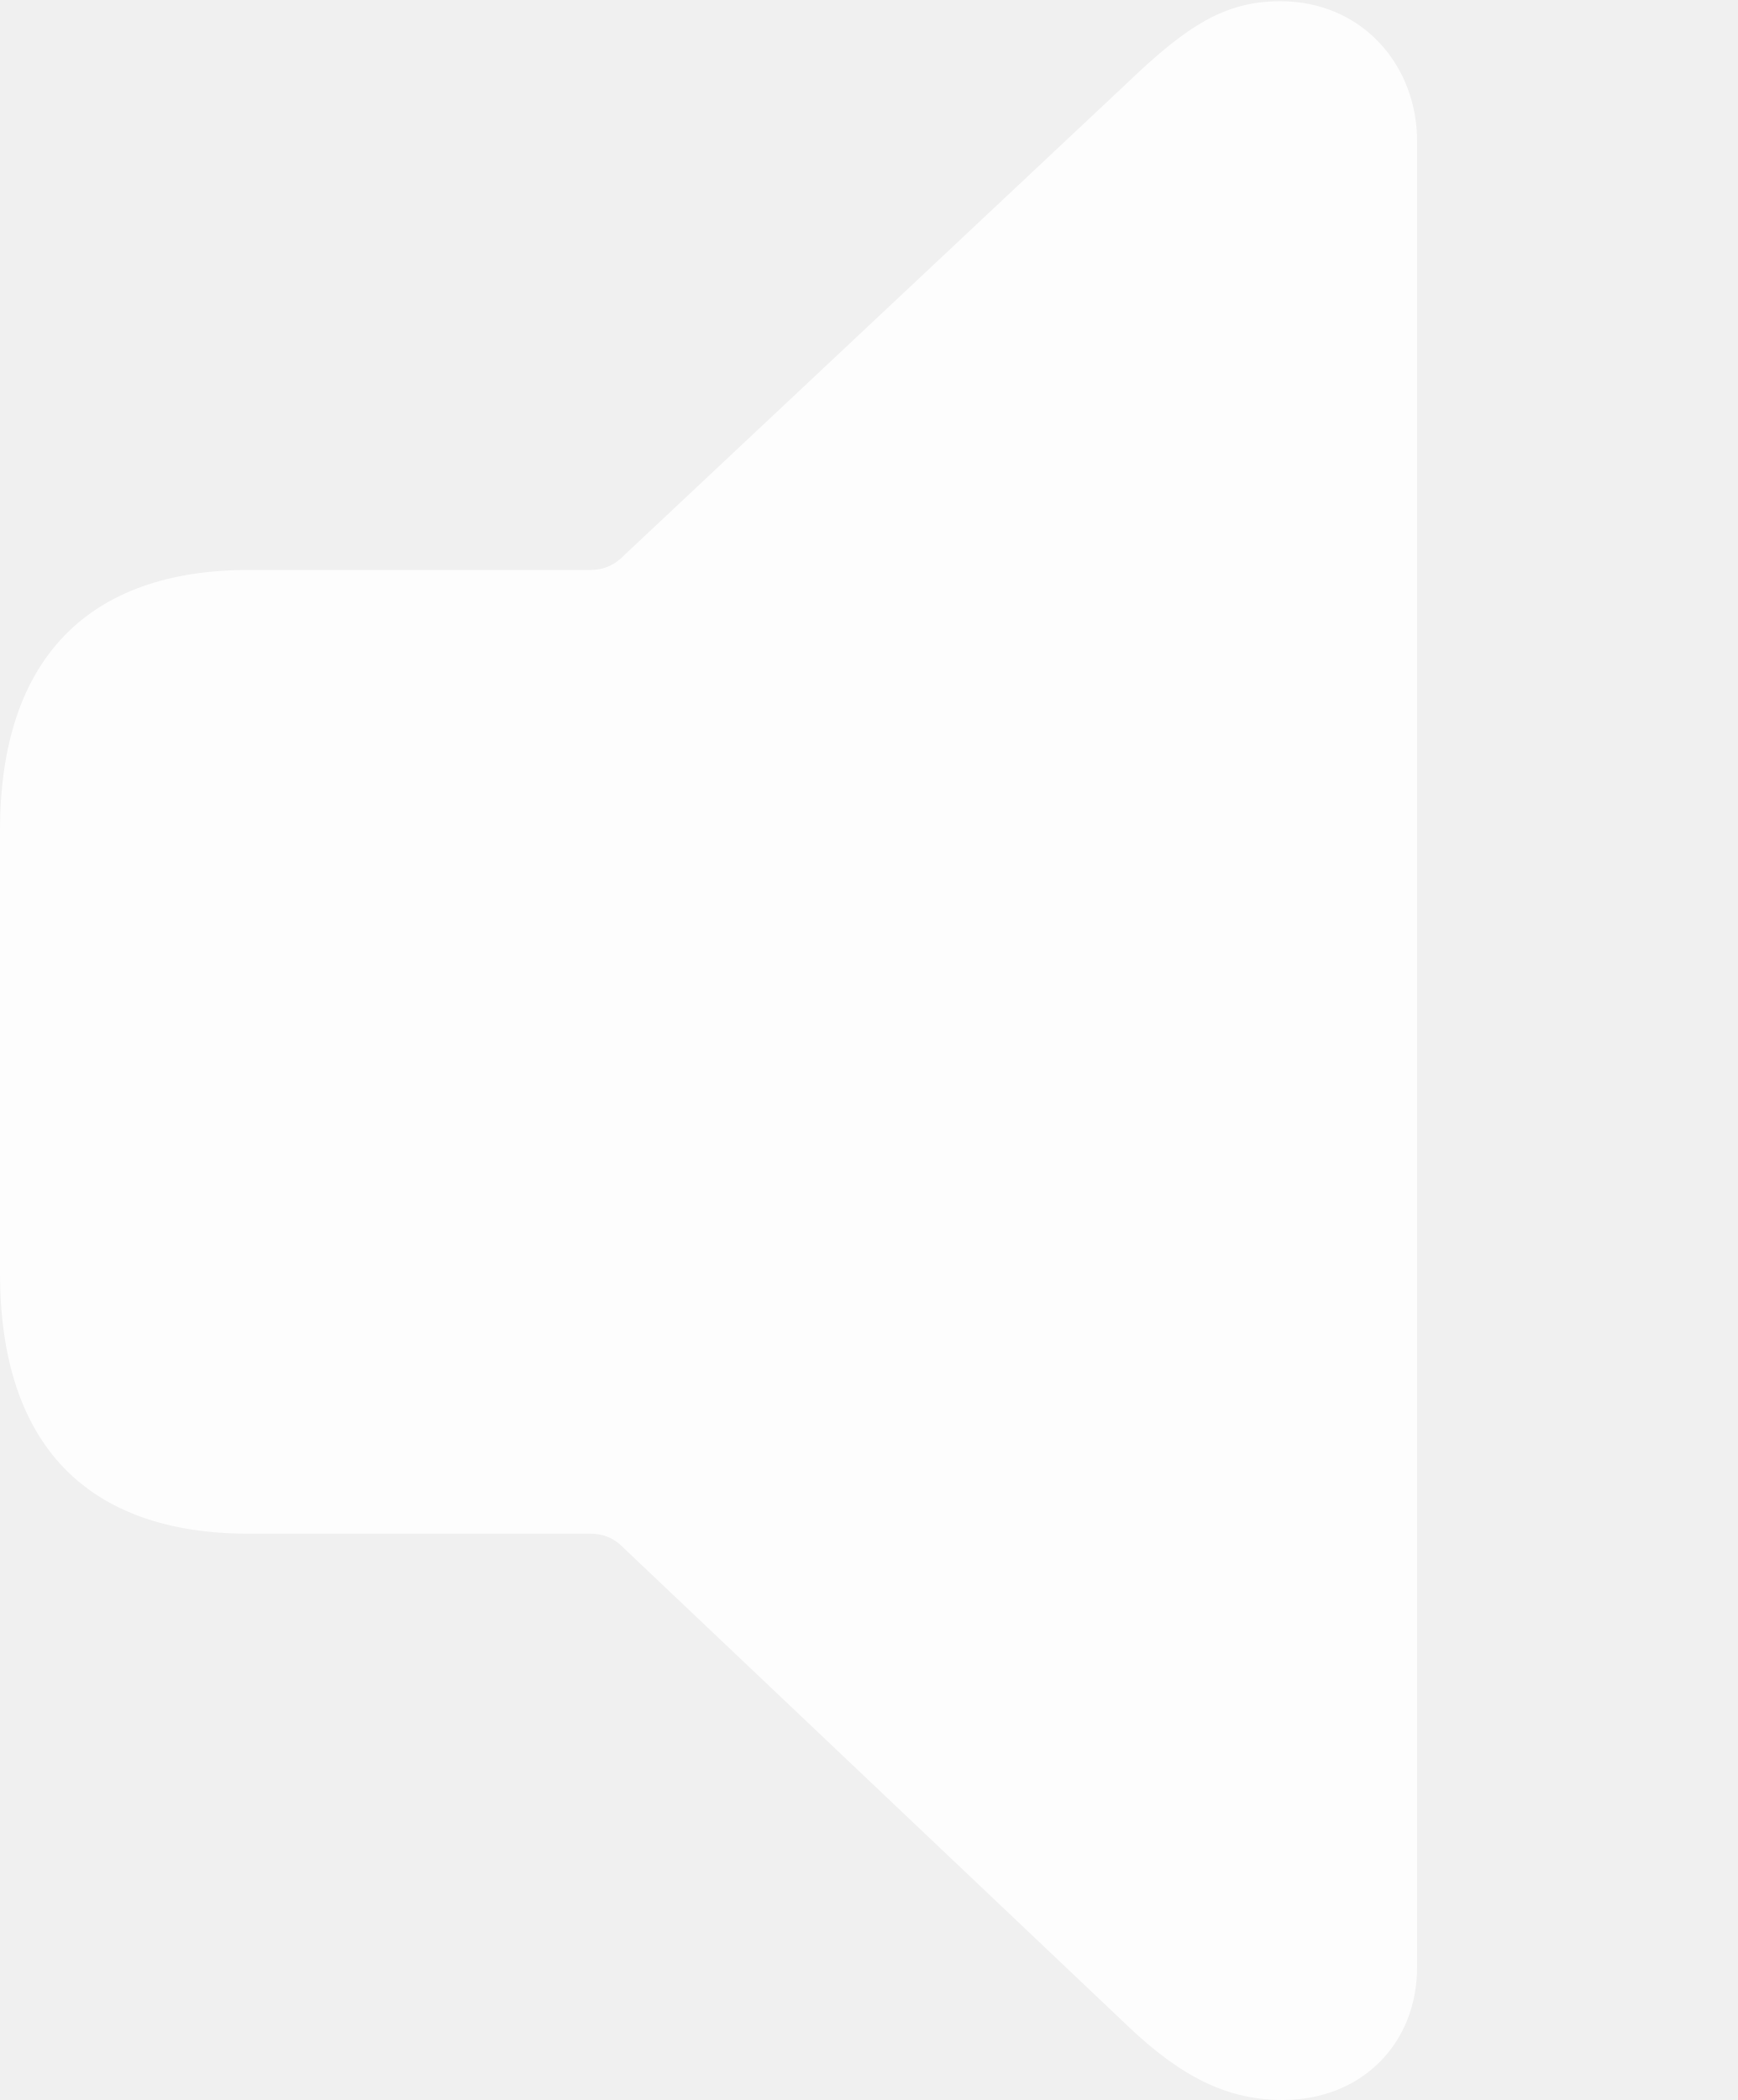
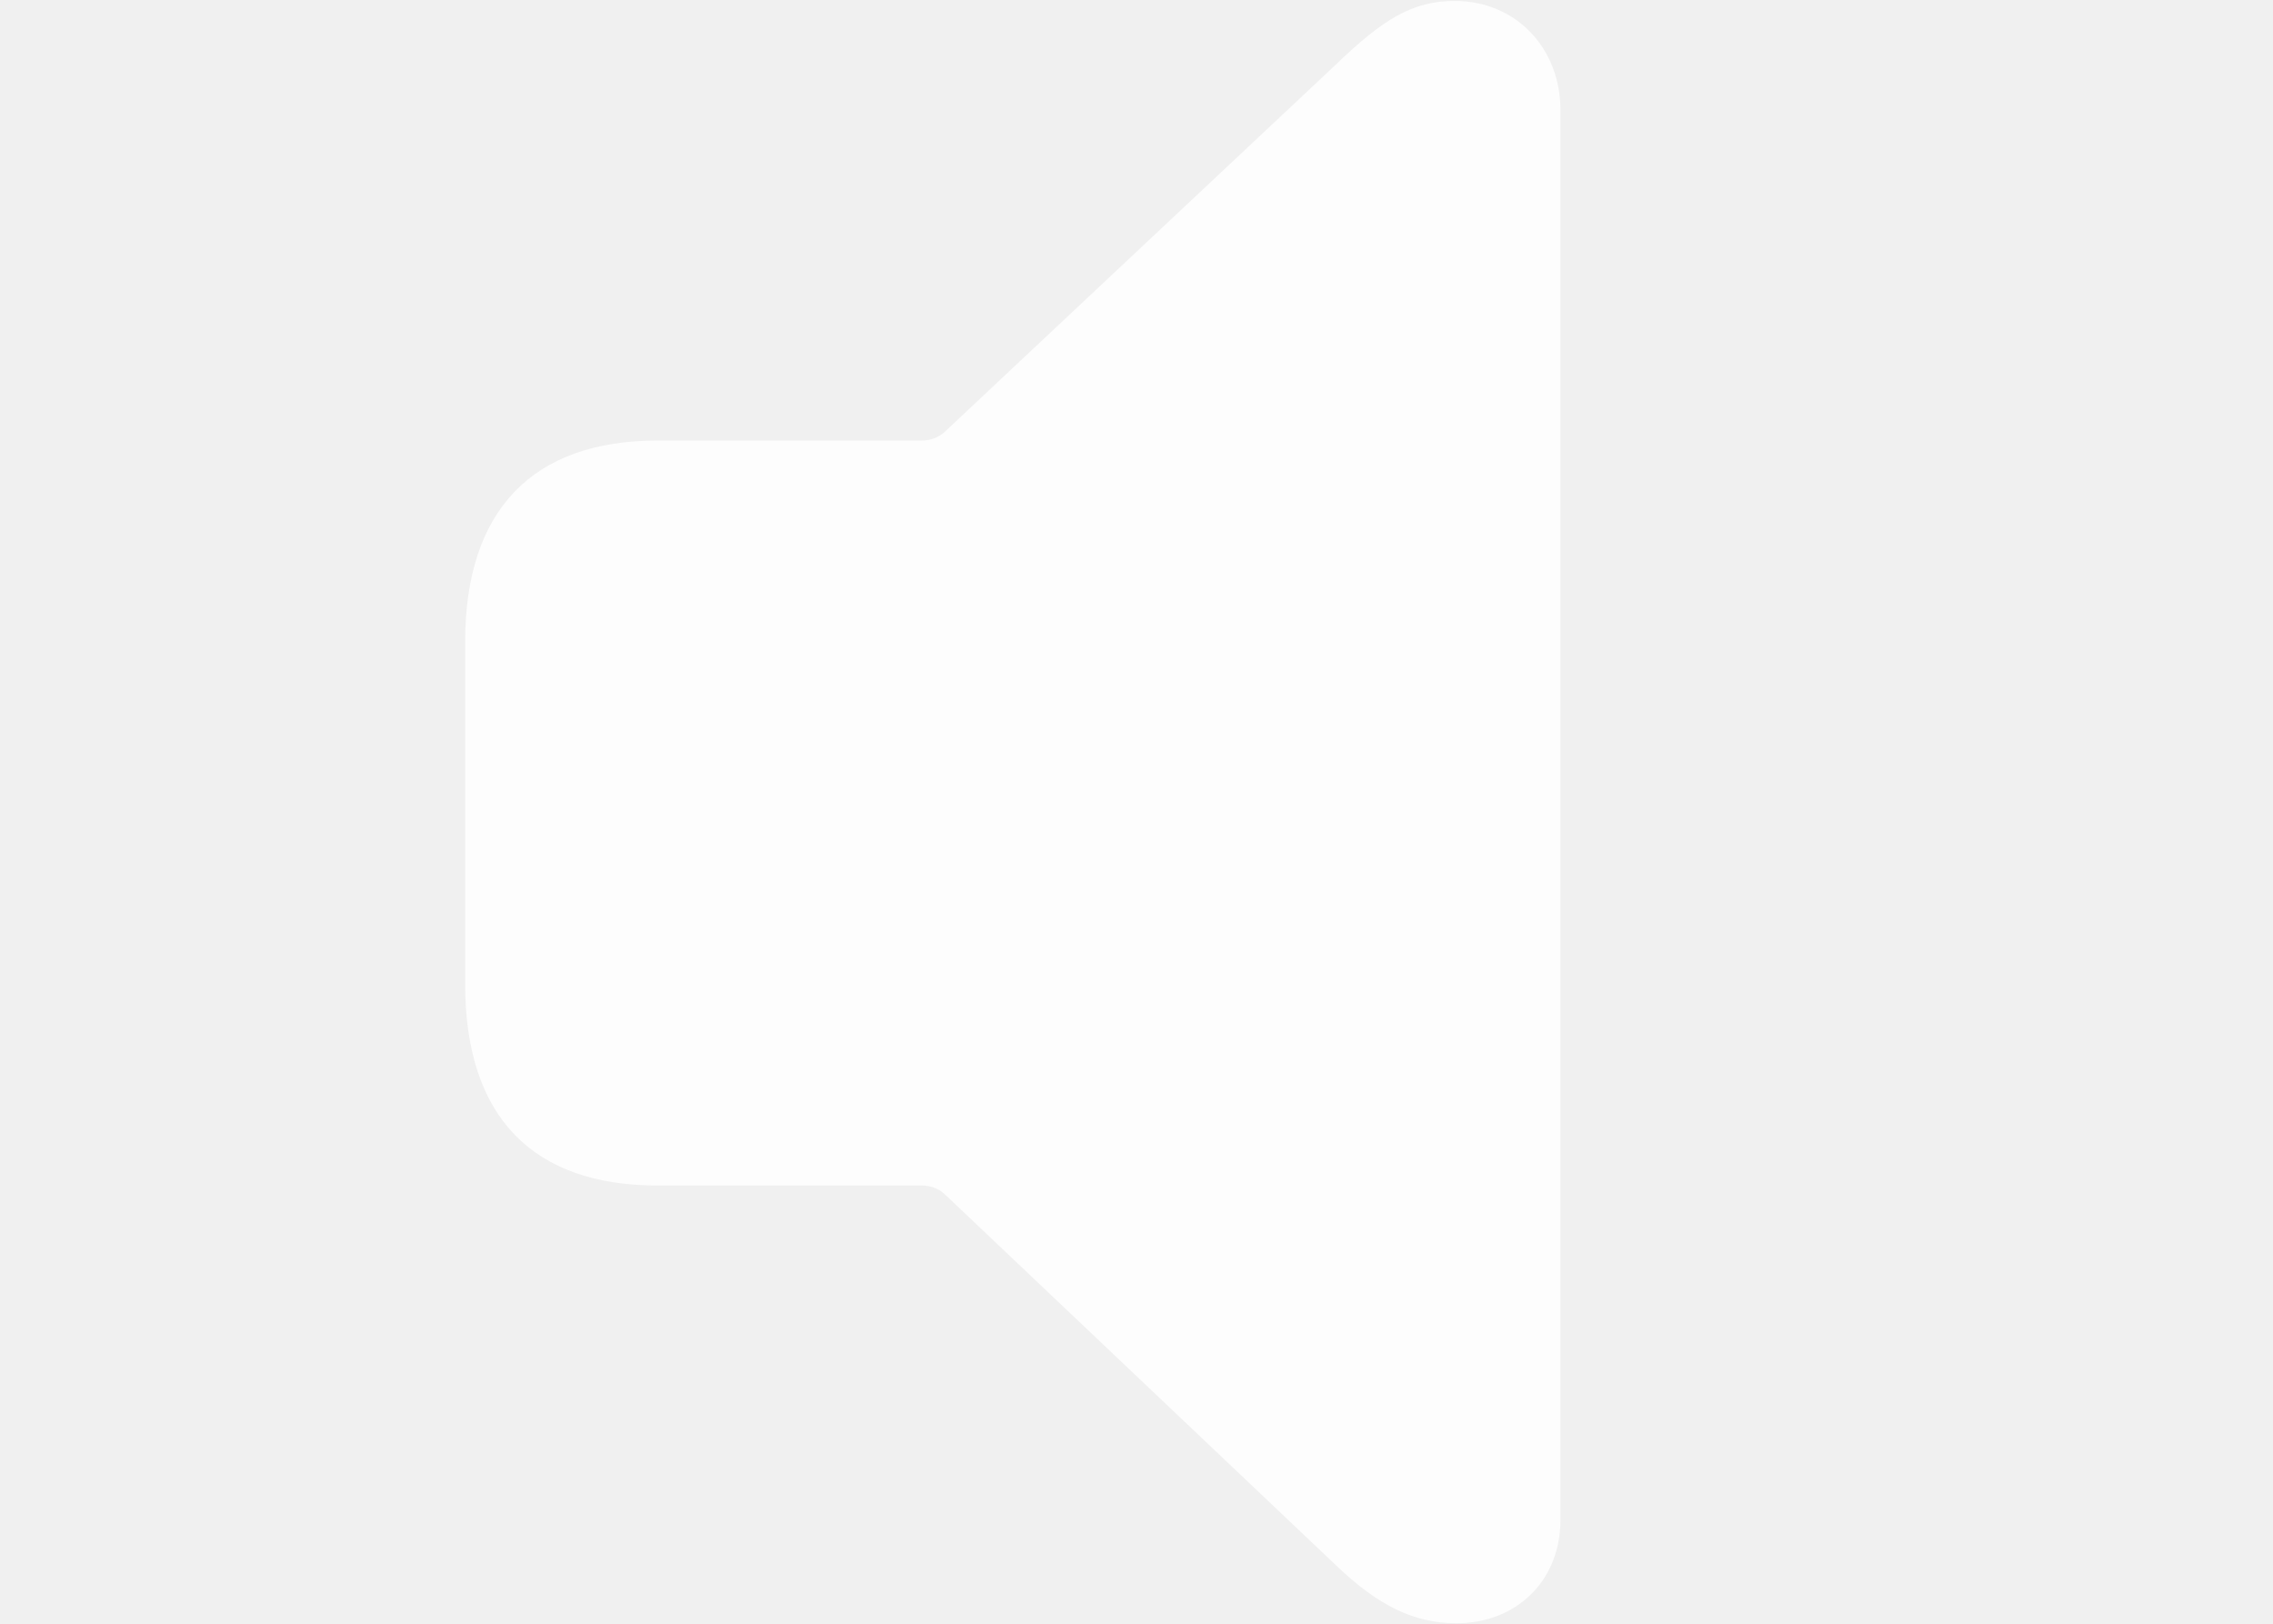
- <svg xmlns="http://www.w3.org/2000/svg" version="1.1" viewBox="0 0 14.258 17.236">
-   <g>
-     <rect height="17.236" opacity="0" width="14.258" x="0" y="0" />
+ <svg xmlns="http://www.w3.org/2000/svg" viewBox="0 0 28 20">
+   <g transform="translate(5.73,0) scale(1.16)">
    <path d="M10.527 17.236C11.172 17.236 11.631 16.777 11.631 16.143L11.631 1.162C11.631 0.527 11.172 0.01 10.508 0.01C10.059 0.01 9.746 0.205 9.248 0.684L5.088 4.59C5.02 4.648 4.941 4.678 4.844 4.678L2.041 4.678C0.723 4.678 0 5.41 0 6.816L0 10.449C0 11.865 0.723 12.588 2.041 12.588L4.844 12.588C4.941 12.588 5.02 12.617 5.088 12.676L9.248 16.621C9.697 17.051 10.078 17.236 10.527 17.236Z" fill="white" fill-opacity="0.85" />
  </g>
</svg>
